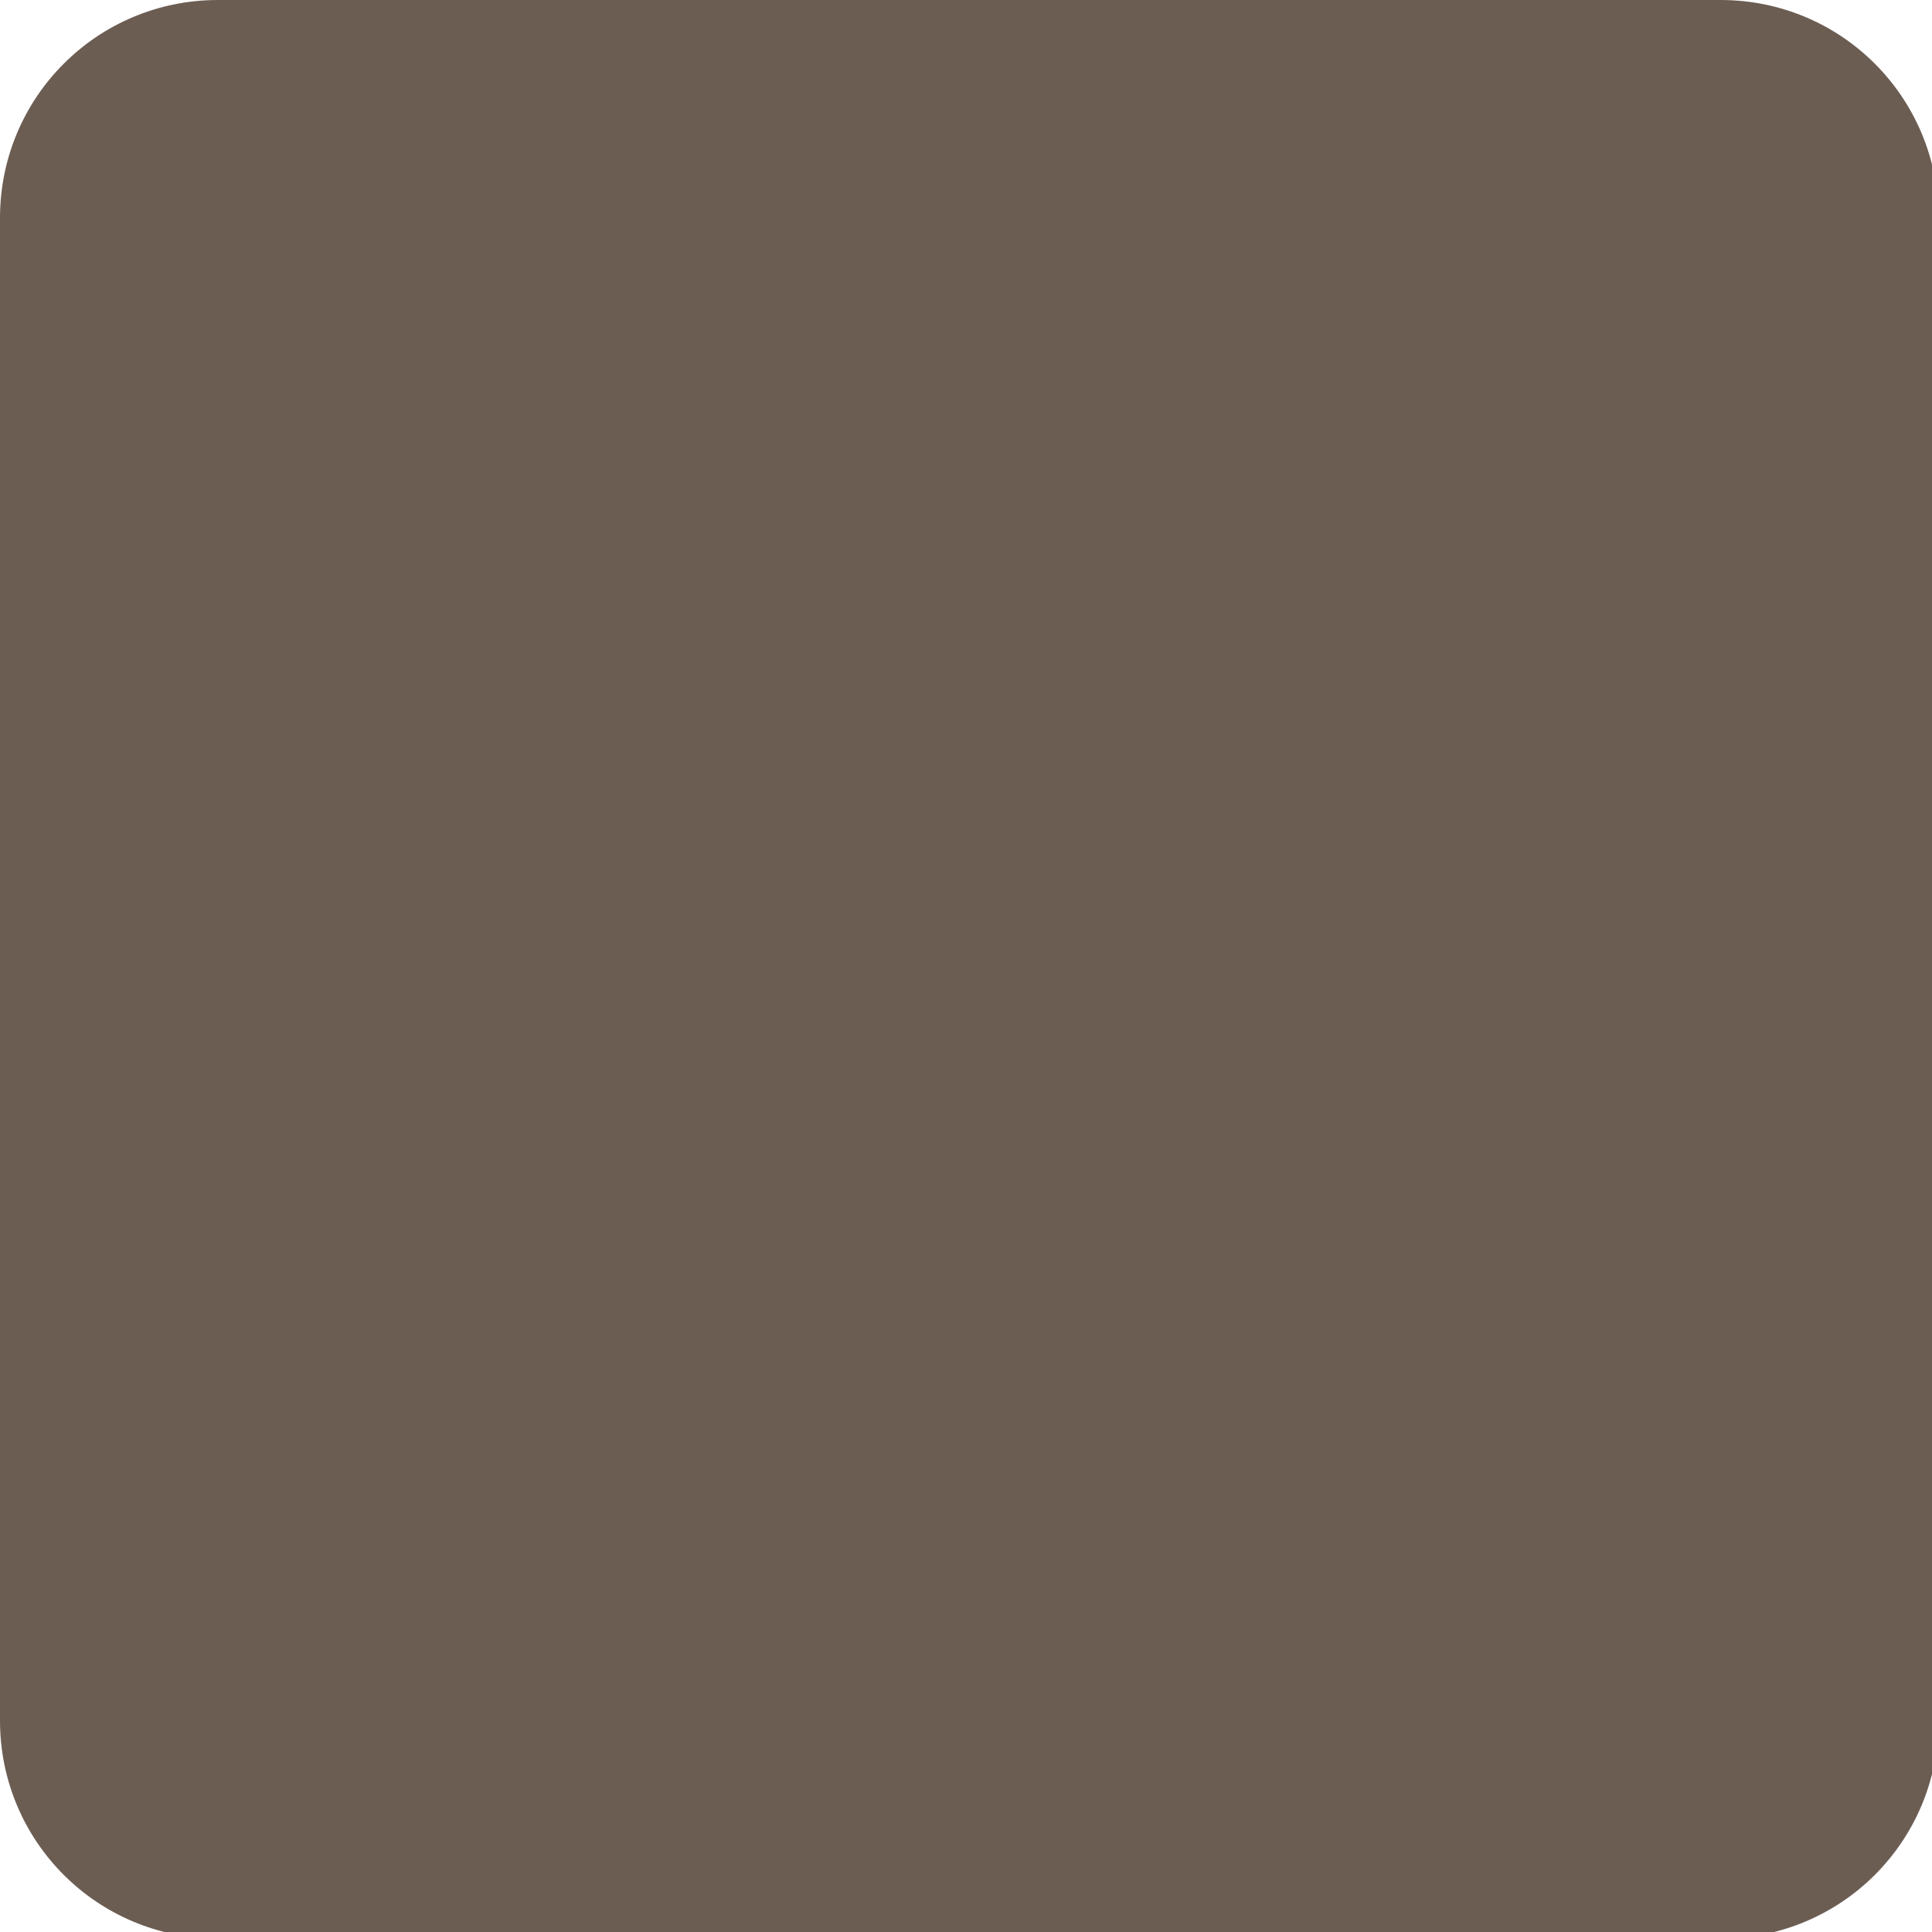
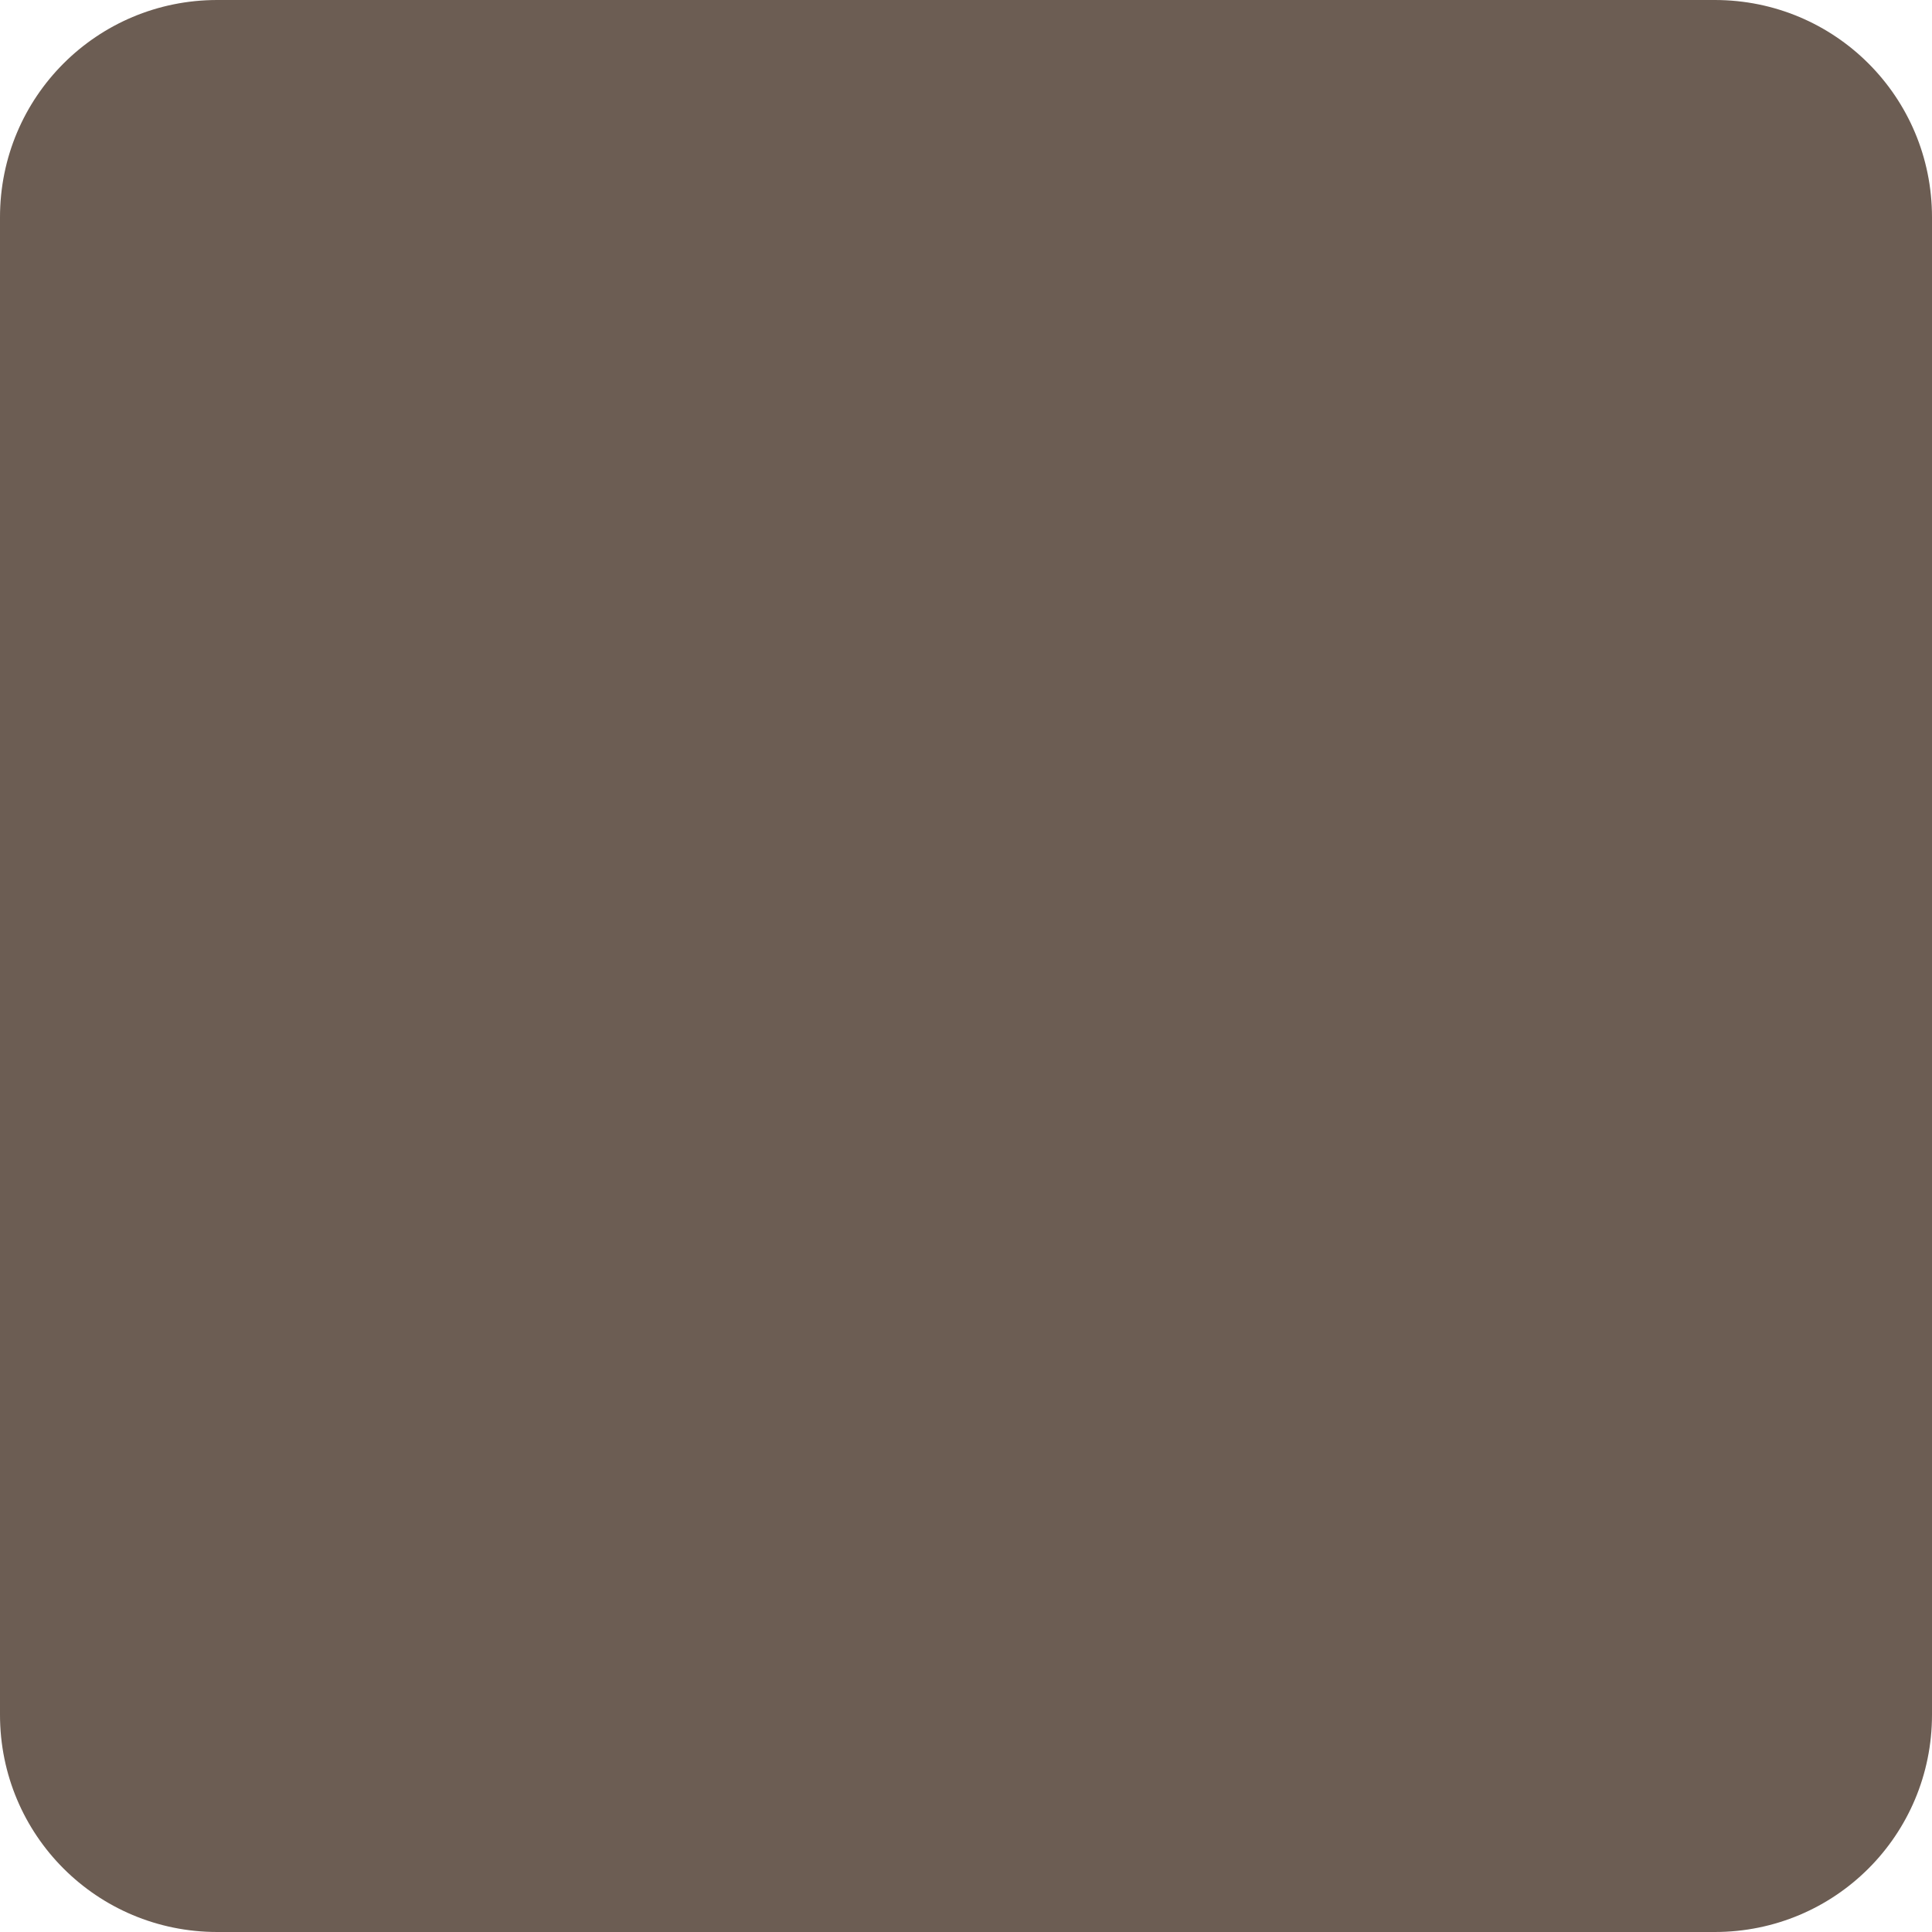
- <svg xmlns="http://www.w3.org/2000/svg" width="113" height="113" viewBox="0 0 29.898 29.898" version="1.1" id="svg1077">
+ <svg xmlns="http://www.w3.org/2000/svg" width="180" height="180" viewBox="0 0 47.625 47.625" version="1.1" id="svg1077">
  <defs id="defs1074" />
  <g id="layer1">
-     <path id="rect1262-7" style="fill:#6c5d53;stroke-width:0.198" d="M 3.374,0 H 26.626 C 28.495,0 30,1.505 30,3.374 V 26.626 C 30,28.495 28.495,30 26.626,30 H 3.374 C 1.505,30 0,28.495 0,26.626 V 3.374 C 0,1.505 1.505,0 3.374,0 Z" />
+     <path id="rect1262-7" style="fill:#6c5d53;stroke-width:0.315" d="M 5.356,0 H 42.269 C 45.236,0 47.625,2.389 47.625,5.356 V 42.269 c 0,2.967 -2.389,5.356 -5.356,5.356 H 5.356 C 2.389,47.625 0,45.236 0,42.269 V 5.356 C 0,2.389 2.389,0 5.356,0 Z" />
  </g>
</svg>
